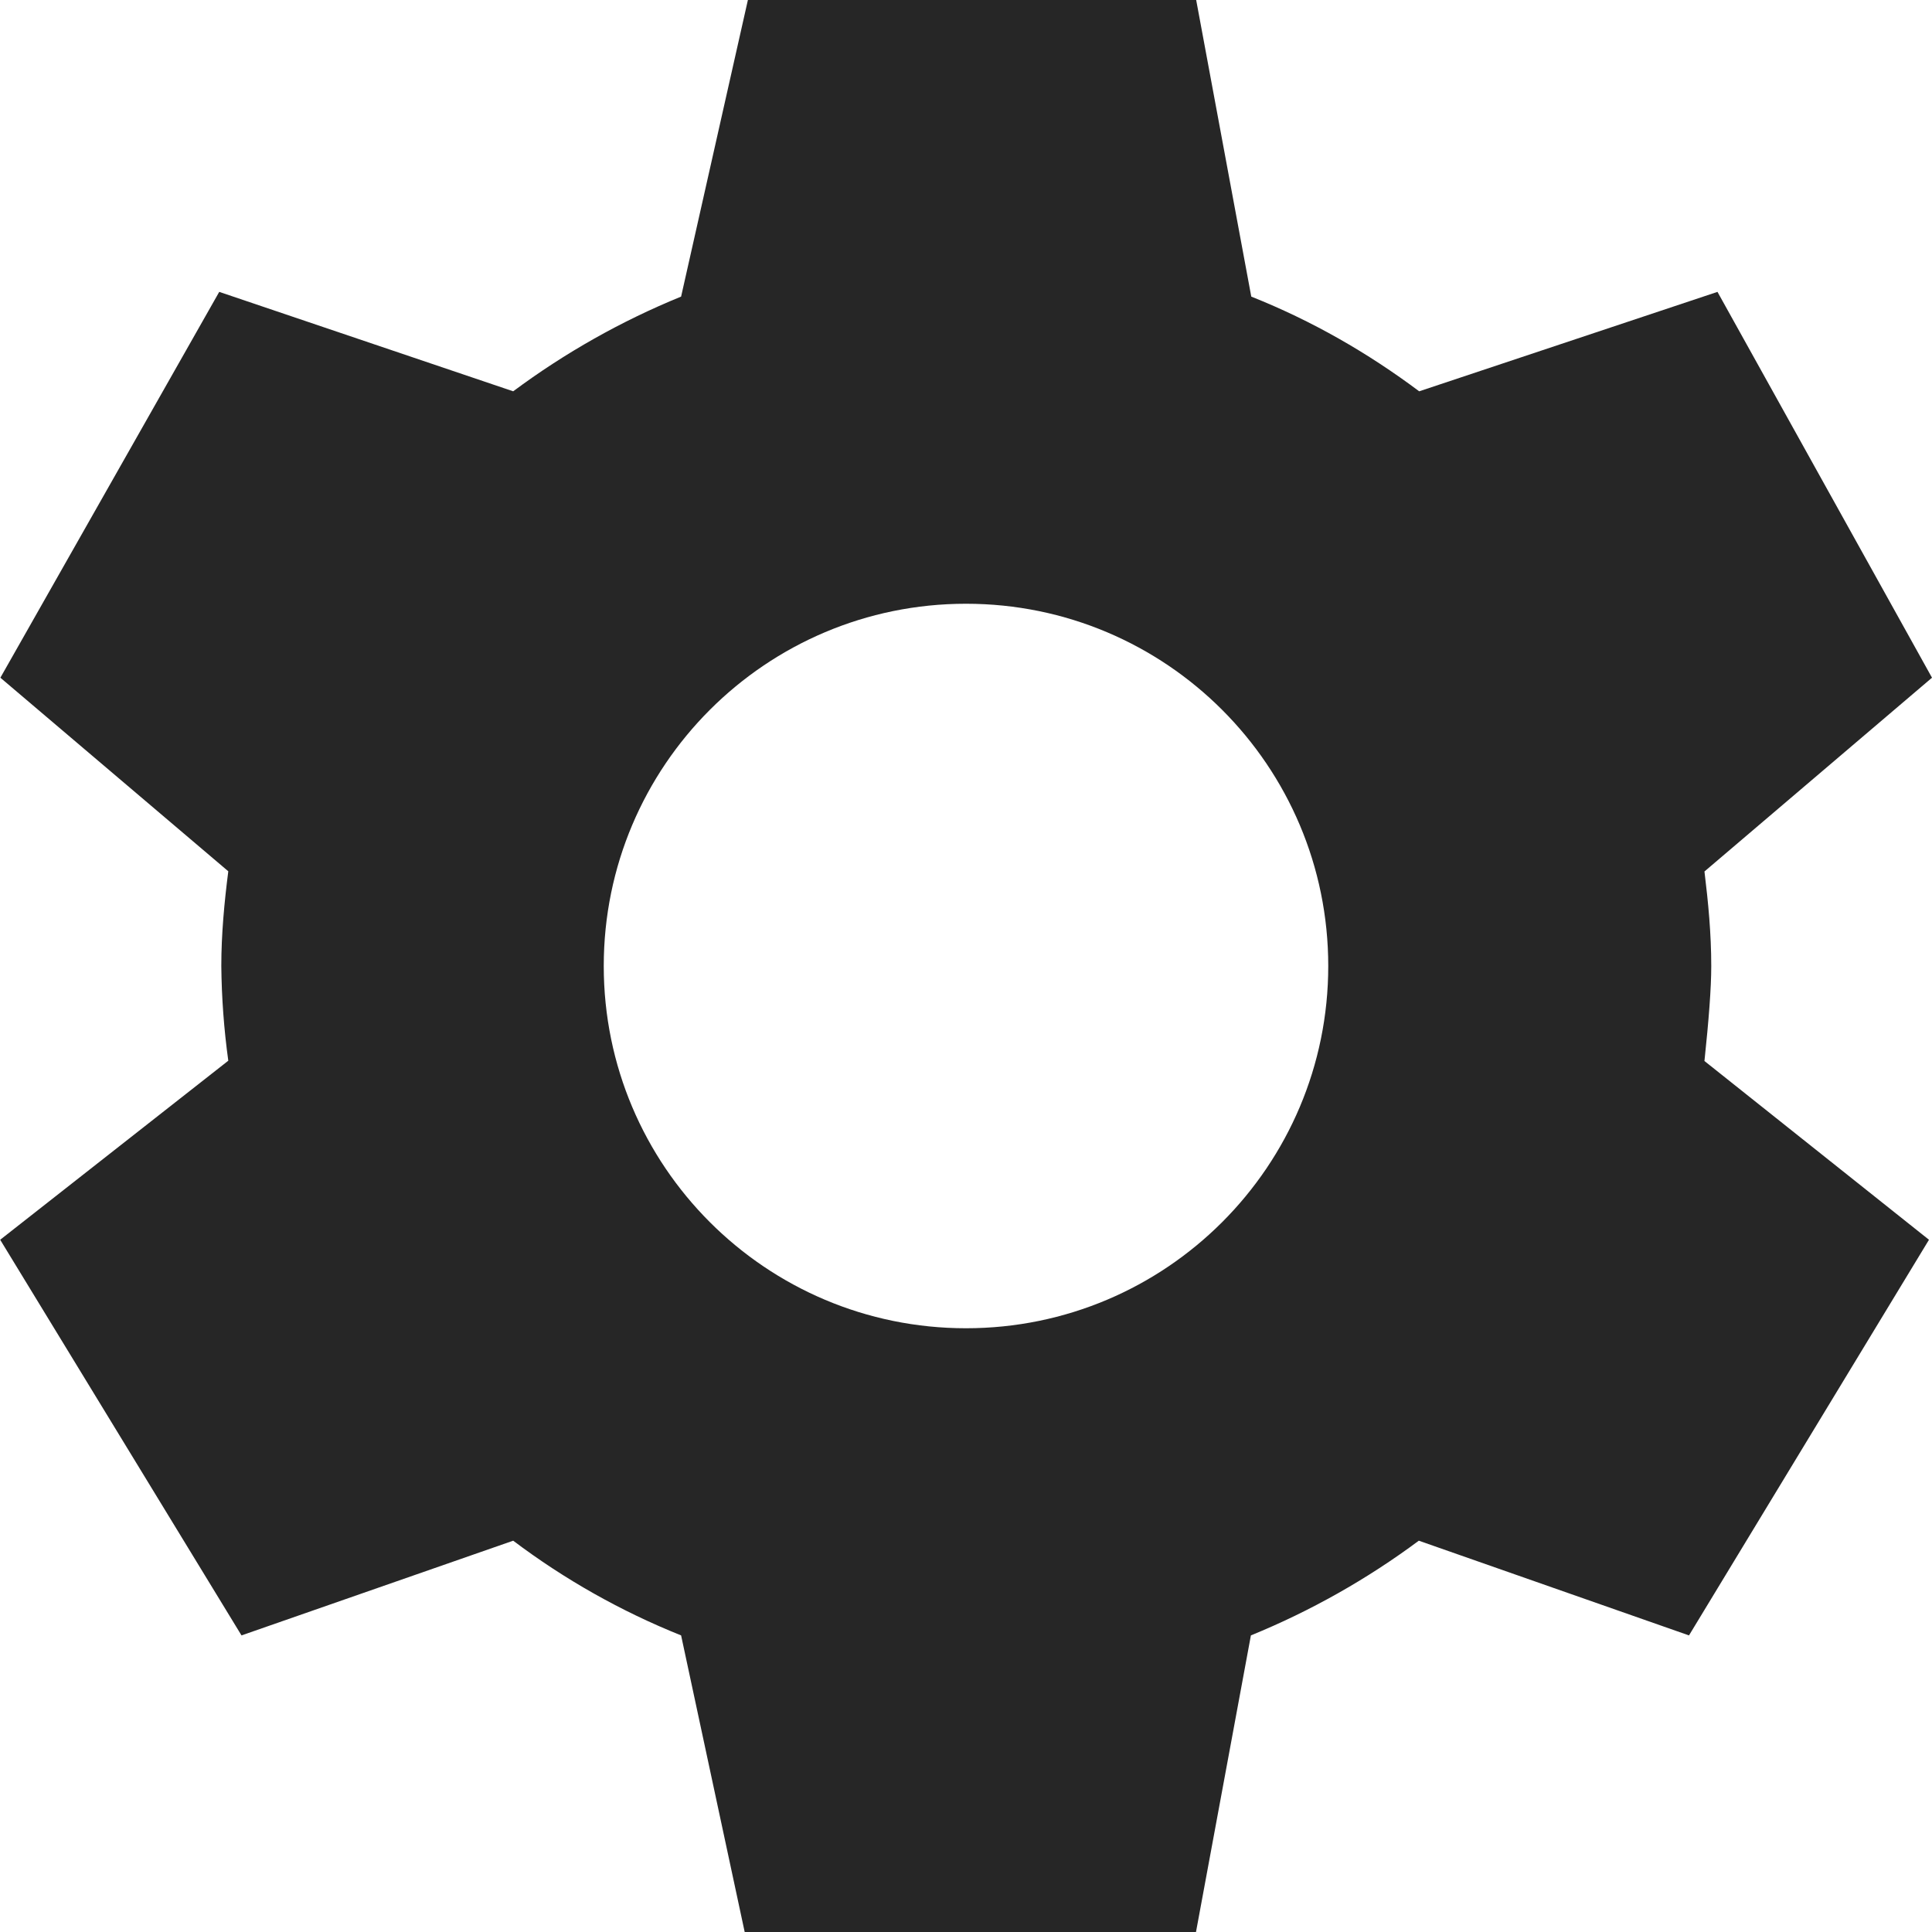
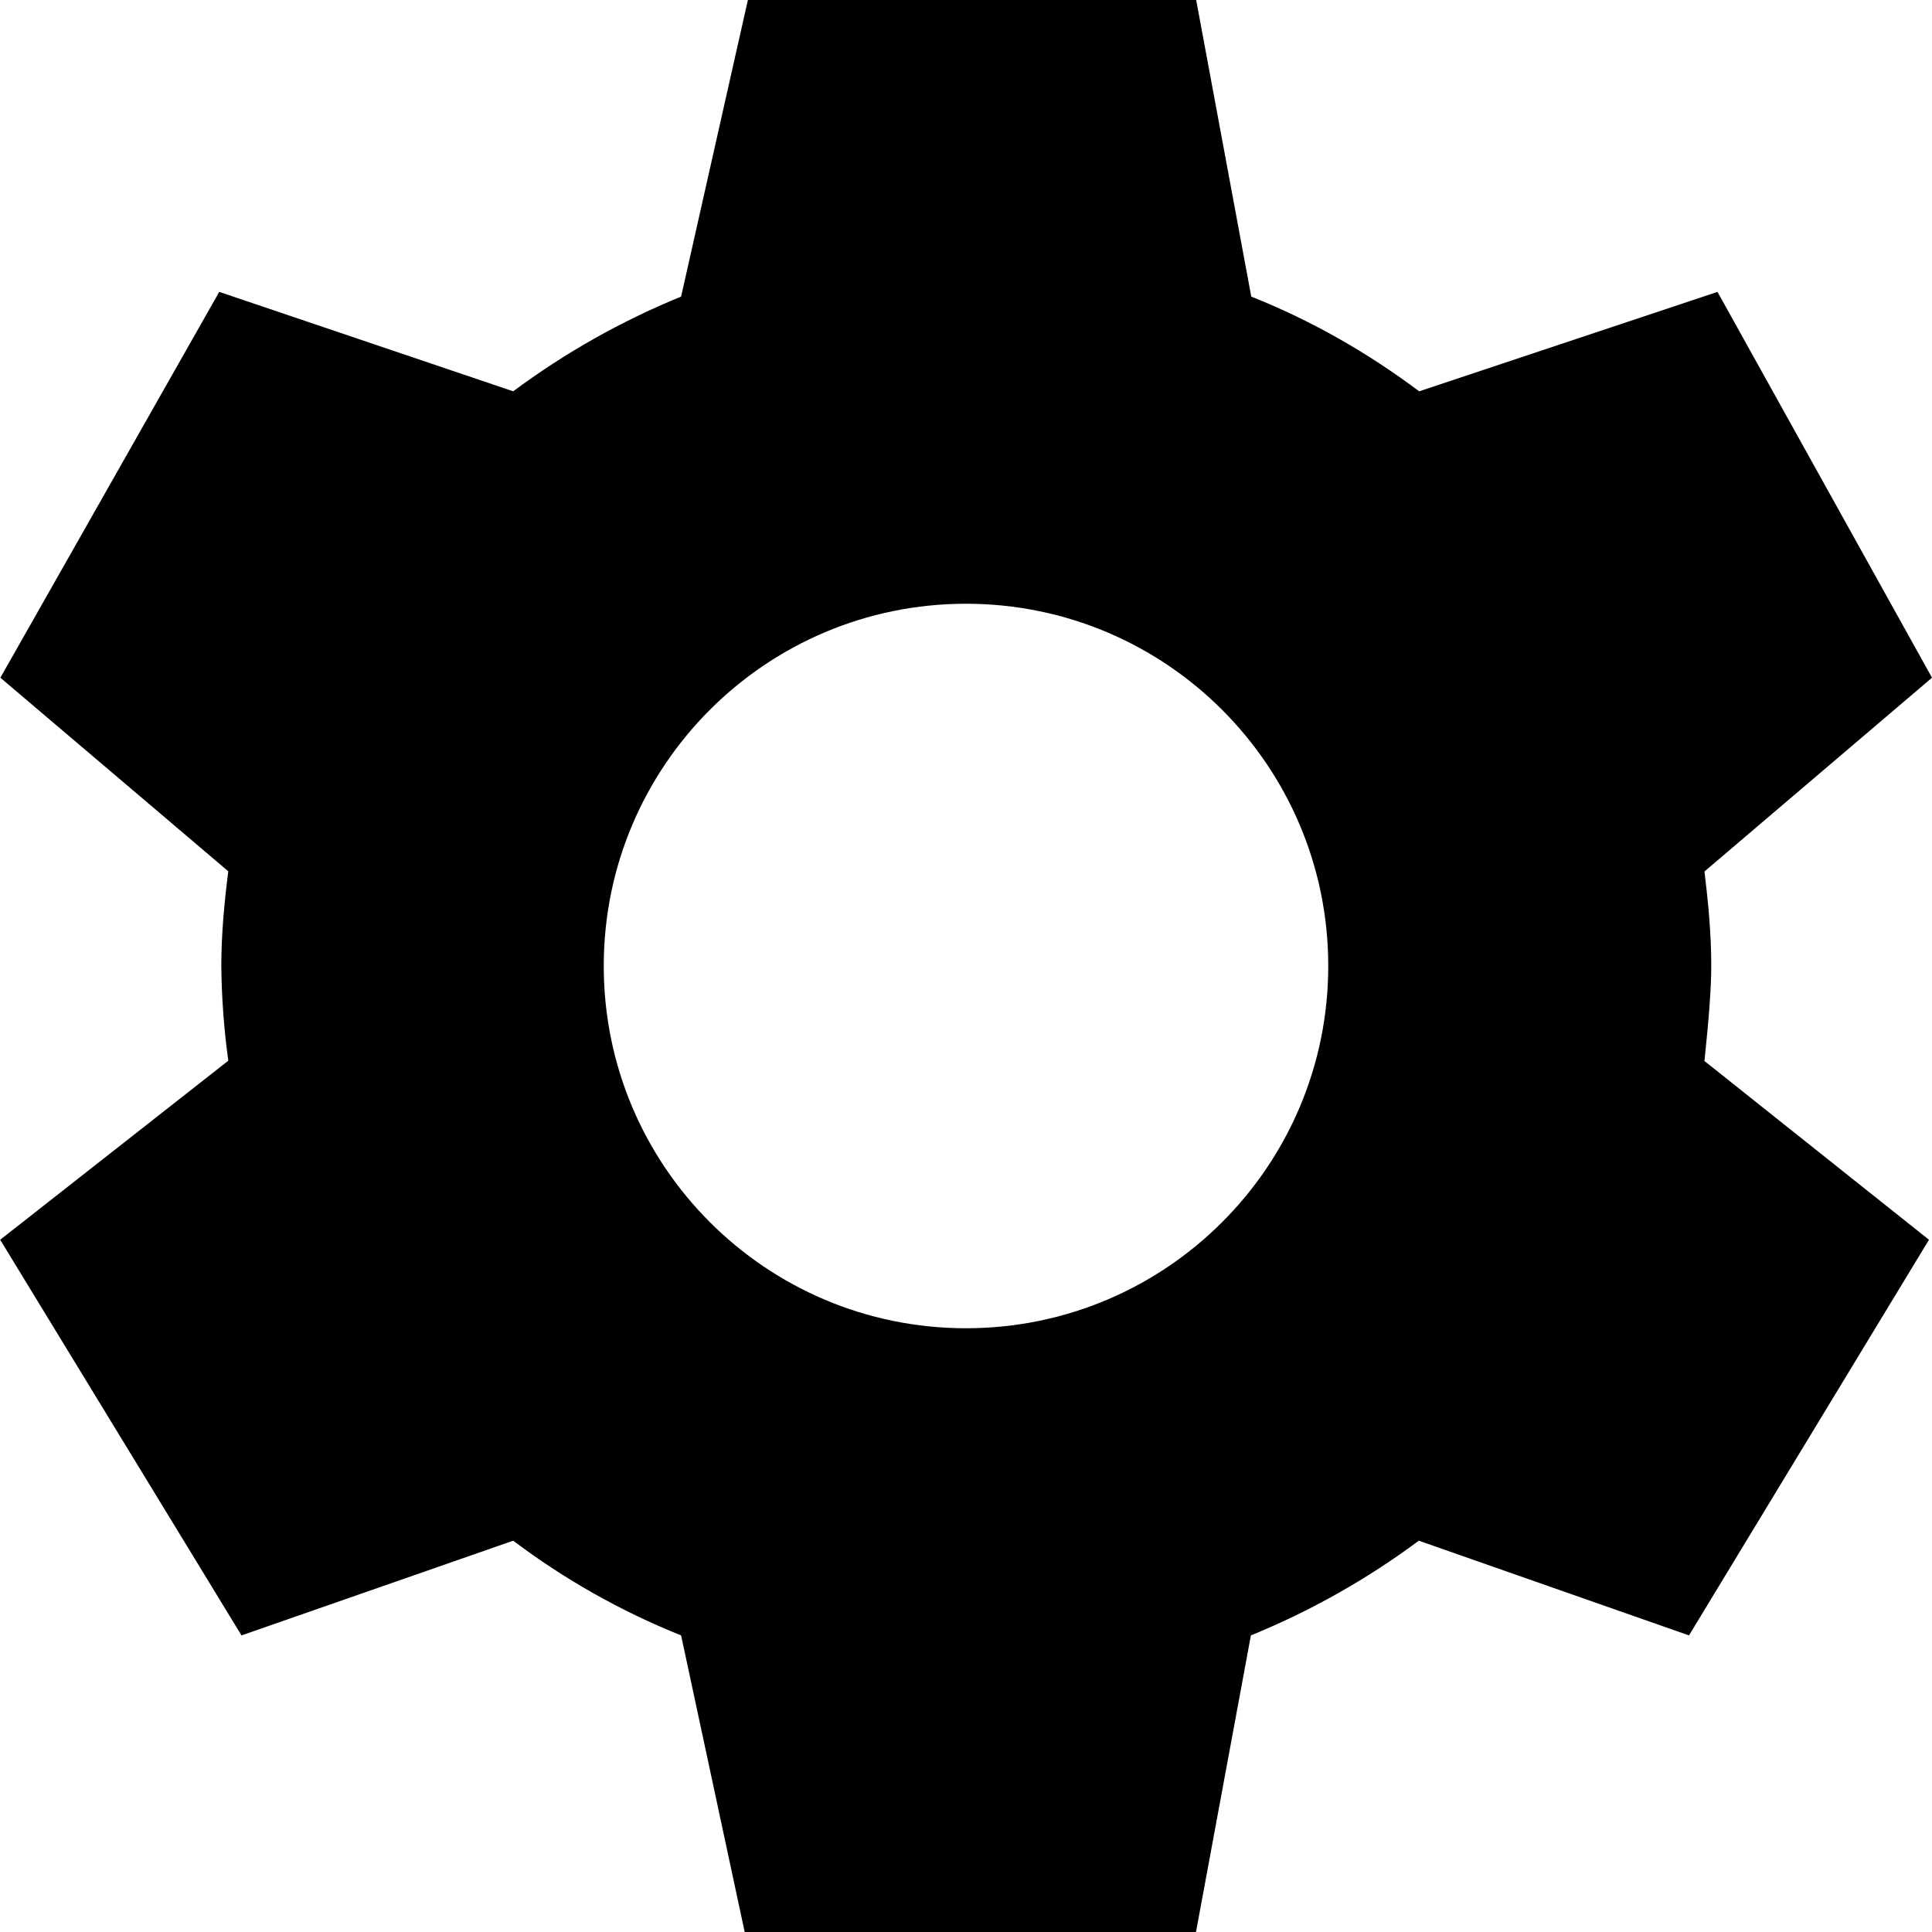
<svg xmlns="http://www.w3.org/2000/svg" viewBox="0 0 1024 1024" version="1.1">
-   <path d="M903.2 562.2l119.2 94.9-127.2 209.7-143.2-50.2a407.3 407.3 0 0 1-89 50.2L633.9 1024H394.7l-33.7-157.2a387.3 387.3 0 0 1-89-50.2l-144 50.2-127.9-209.7L121 562.2A395.1 395.1 0 0 1 117.3 512c0-16.9 1.6-33.8 3.7-50.2L0.2 359.2l116-204.5 155.8 52.7a407.3 407.3 0 0 1 89-50.2L396.4 0h237.6l29.2 157.2c32.1 12.8 61.6 29.7 89 50.2l158.1-52.7 113.7 204.5-120.6 102.7c2 16.4 3.6 32.8 3.6 50.2 0 11.6-1.3 28.4-3.6 50.2zM512 320a192 192 0 1 0 0 384 192 192 0 1 0 0-384z" fill="#262626" p-id="1511" />
+   <path d="M903.2 562.2l119.2 94.9-127.2 209.7-143.2-50.2a407.3 407.3 0 0 1-89 50.2L633.9 1024H394.7l-33.7-157.2a387.3 387.3 0 0 1-89-50.2l-144 50.2-127.9-209.7L121 562.2A395.1 395.1 0 0 1 117.3 512c0-16.9 1.6-33.8 3.7-50.2L0.2 359.2l116-204.5 155.8 52.7a407.3 407.3 0 0 1 89-50.2L396.4 0h237.6l29.2 157.2c32.1 12.8 61.6 29.7 89 50.2l158.1-52.7 113.7 204.5-120.6 102.7c2 16.4 3.6 32.8 3.6 50.2 0 11.6-1.3 28.4-3.6 50.2zM512 320a192 192 0 1 0 0 384 192 192 0 1 0 0-384z" fill="#0" p-id="1511" />
</svg>
